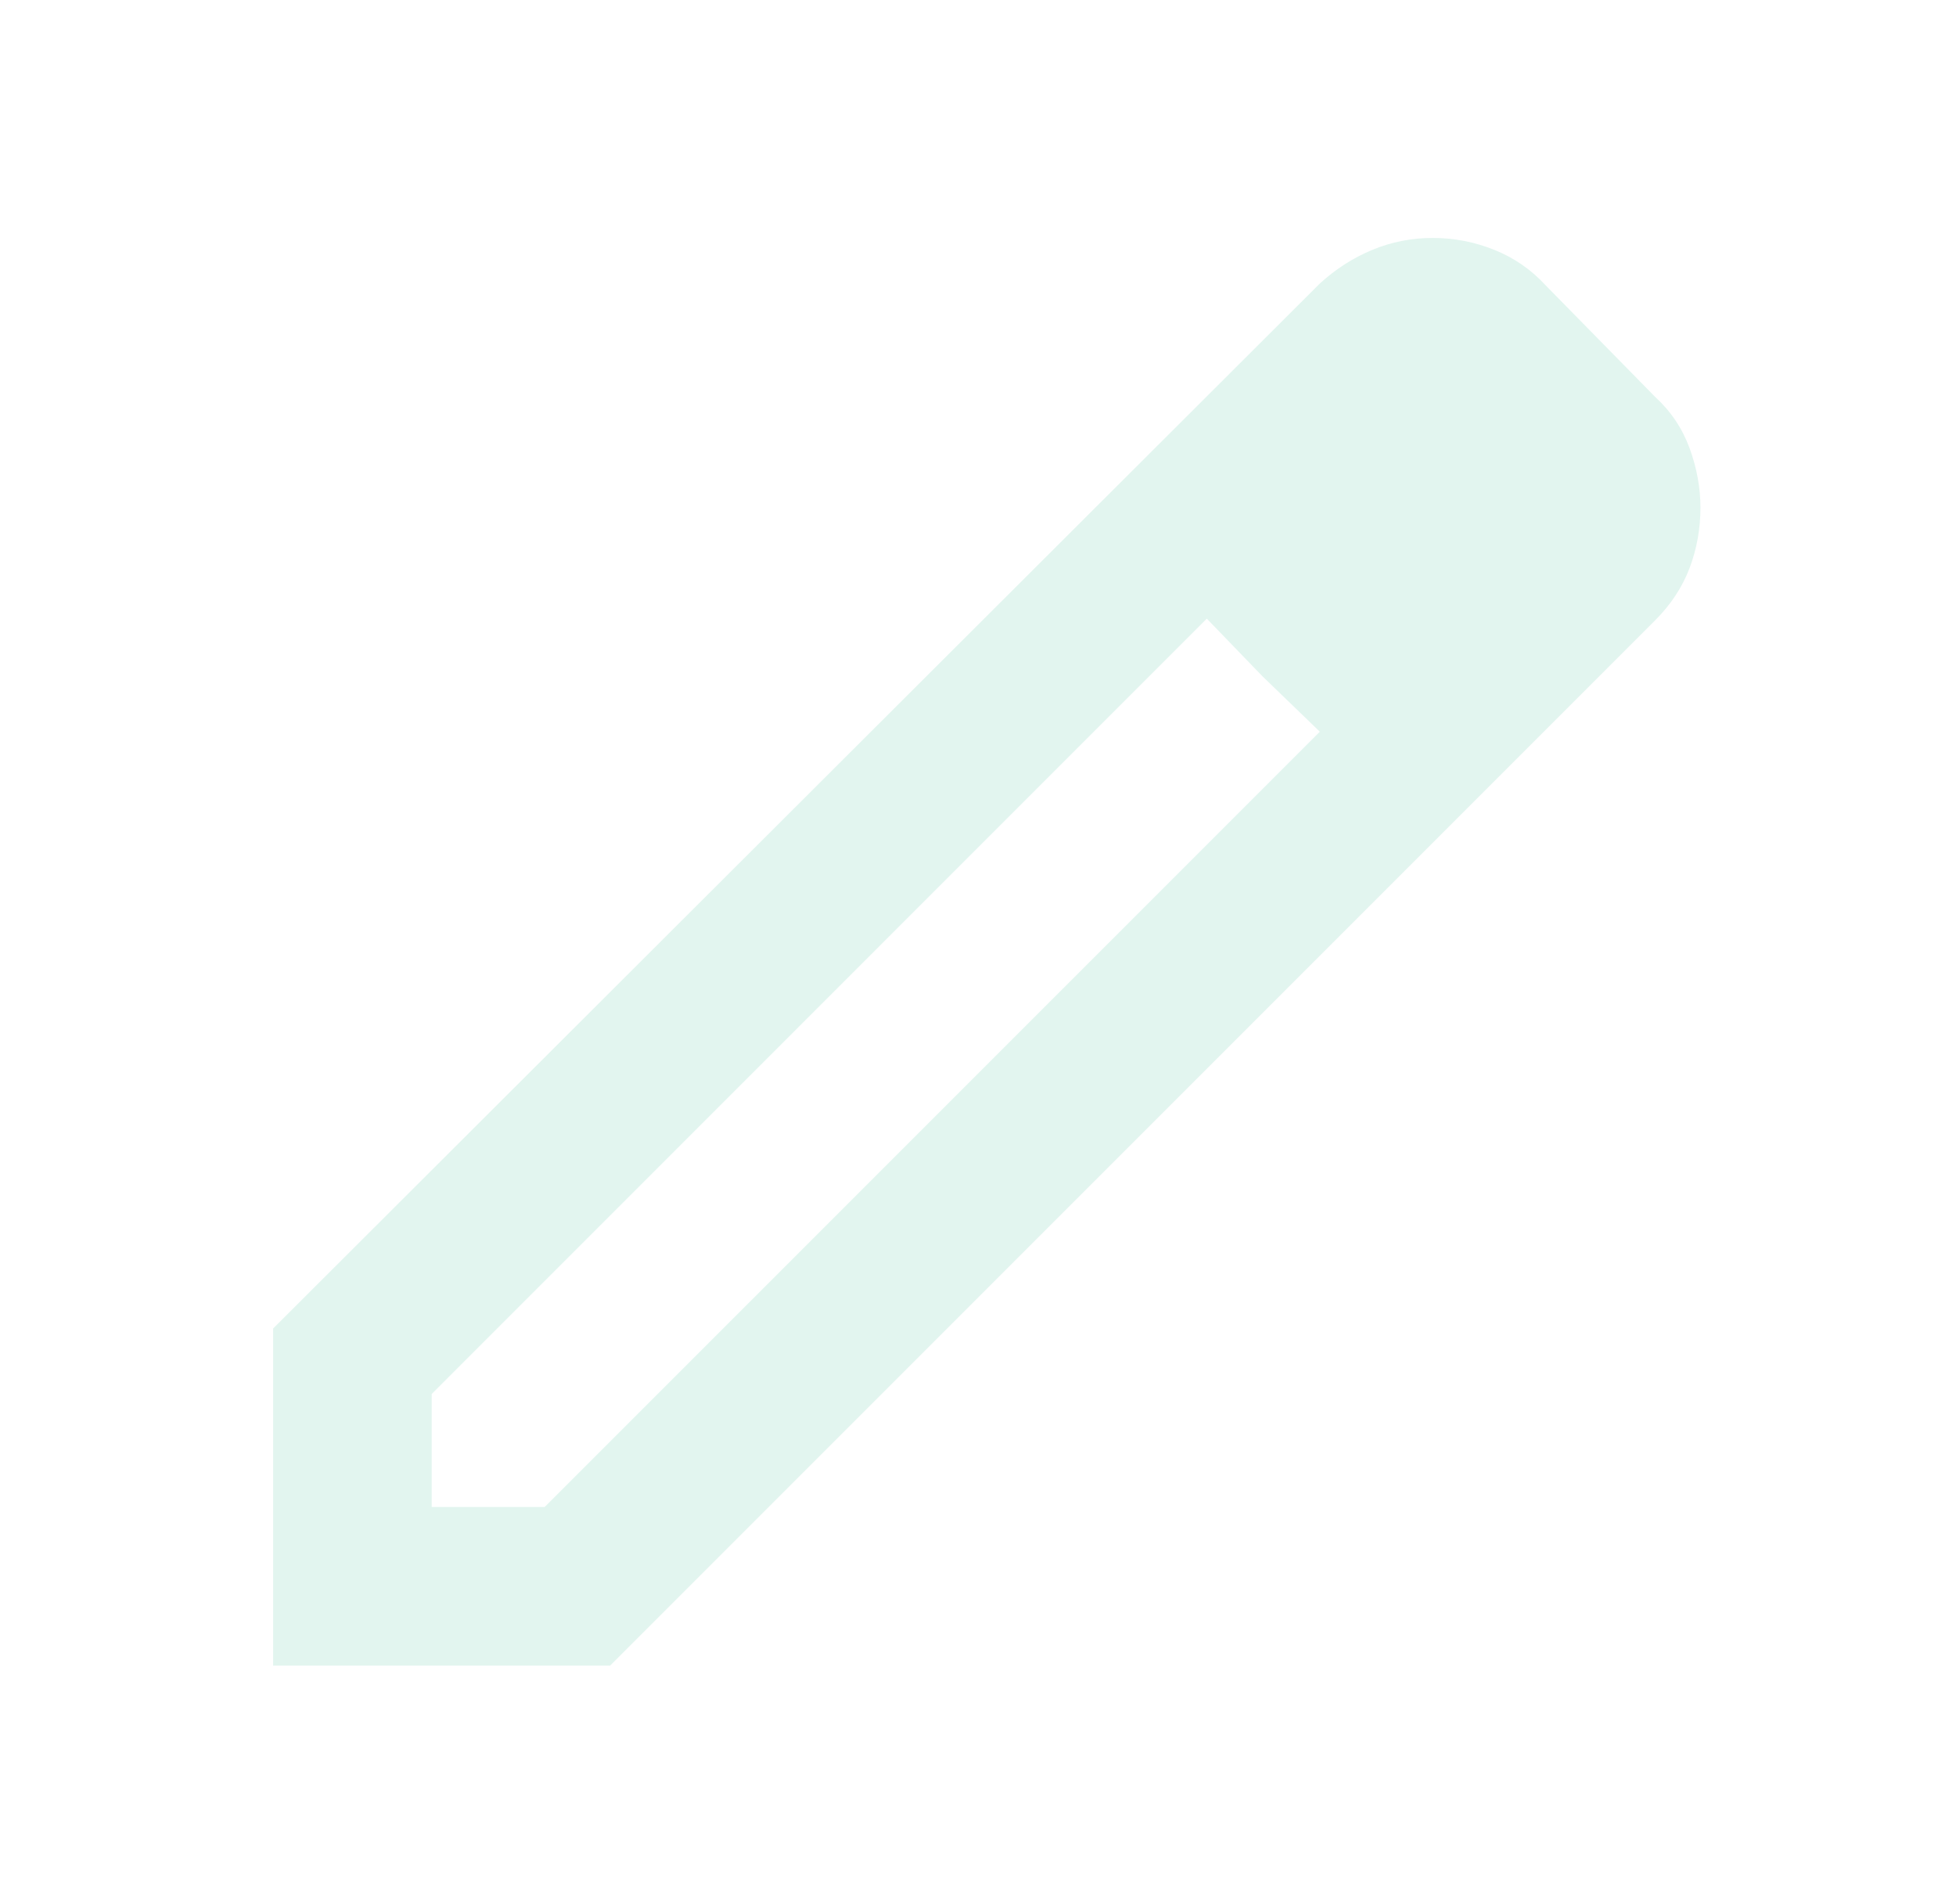
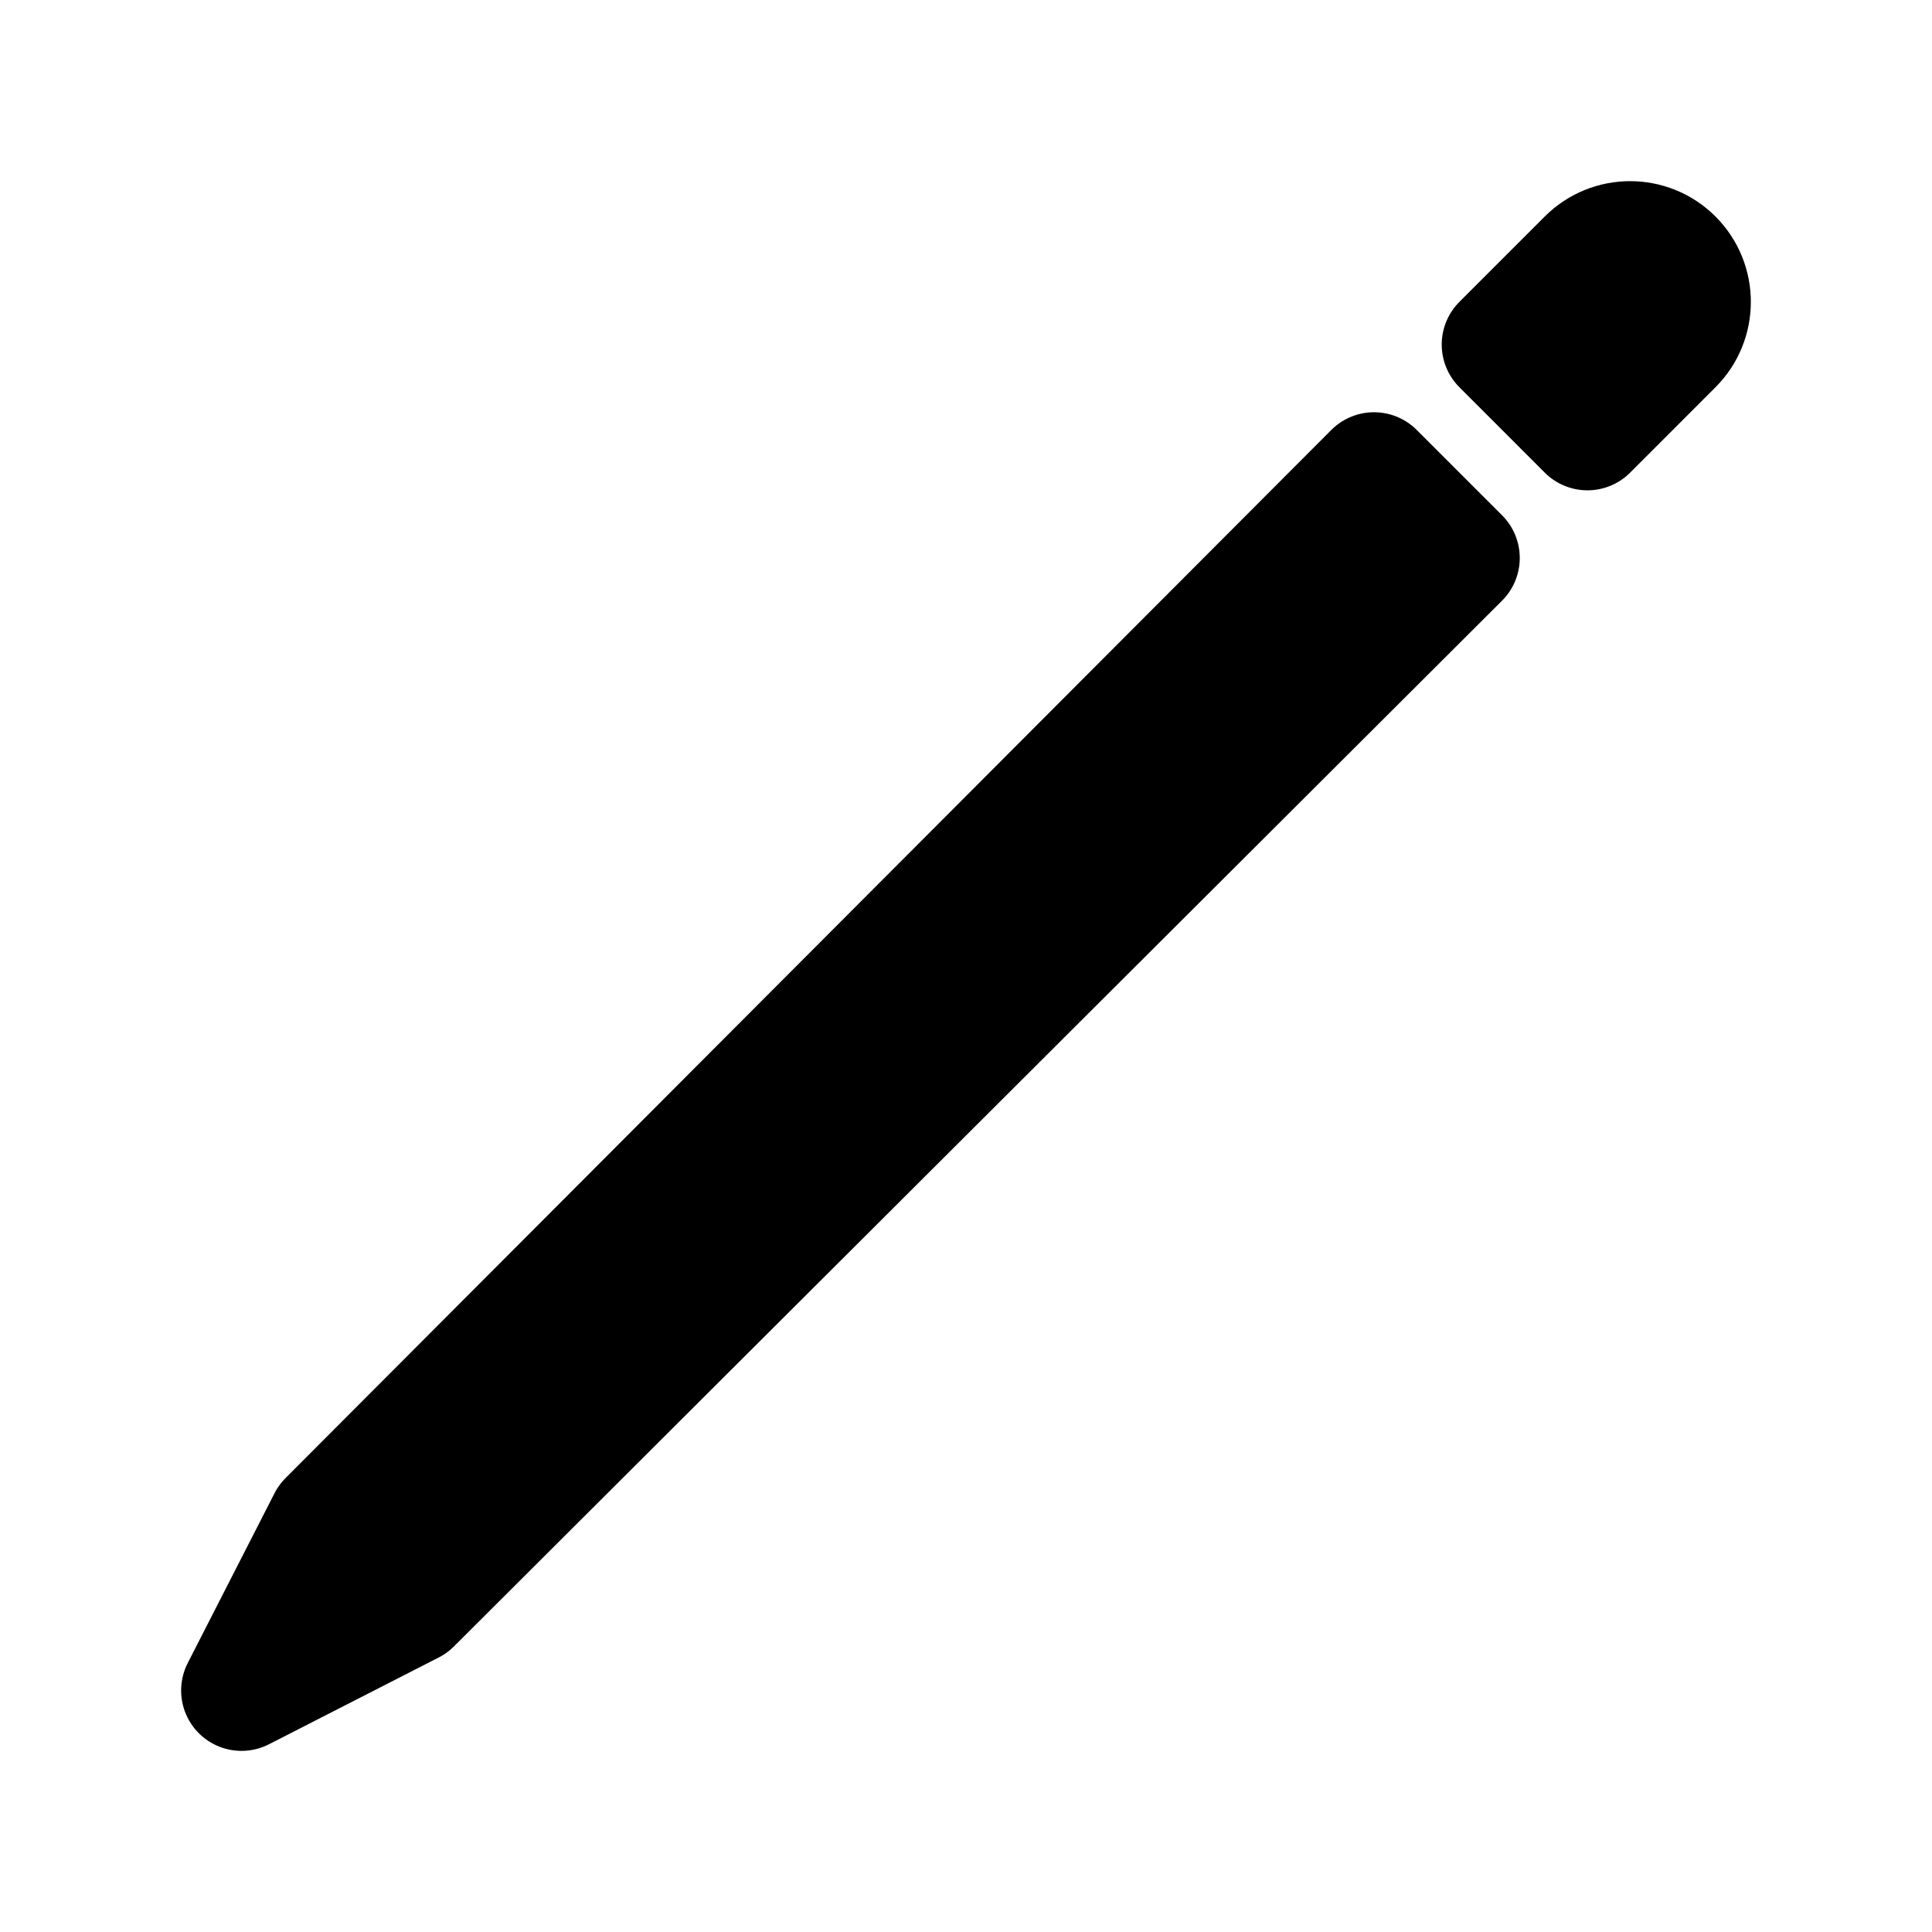
- <svg xmlns="http://www.w3.org/2000/svg" width="37" height="36" viewBox="0 0 37 36" fill="none">
-   <mask id="mask0_1016_1172" style="mask-type:alpha" maskUnits="userSpaceOnUse" x="0" y="0" width="37" height="36">
-     <rect x="0.666" width="36" height="36" fill="#D9D9D9" />
-   </mask>
-   <g mask="url(#mask0_1016_1172)">
-     <path d="M8.166 28.5H10.303L24.966 13.838L22.828 11.7L8.166 26.363V28.5ZM5.166 31.5V25.125L24.966 5.362C25.266 5.088 25.597 4.875 25.96 4.725C26.322 4.575 26.703 4.5 27.104 4.5C27.503 4.5 27.891 4.575 28.266 4.725C28.641 4.875 28.966 5.1 29.241 5.4L31.303 7.5C31.604 7.775 31.822 8.1 31.96 8.475C32.097 8.85 32.166 9.225 32.166 9.6C32.166 10 32.097 10.381 31.96 10.744C31.822 11.106 31.604 11.438 31.303 11.738L11.541 31.5H5.166ZM23.878 12.787L22.828 11.7L24.966 13.838L23.878 12.787Z" fill="#E2F5EF" />
-   </g>
+ <svg xmlns="http://www.w3.org/2000/svg" class="ionicon" viewBox="0 0 512 512">
+   <path fill="none" stroke="currentColor" stroke-linecap="round" stroke-linejoin="round" stroke-width="32" d="M364.13 125.25L87 403l-23 45 44.99-23 277.76-277.13-22.62-22.62zM420.69 68.69l-22.62 22.62 22.62 22.63 22.62-22.63a16 16 0 000-22.62h0a16 16 0 00-22.62 0z" />
</svg>
